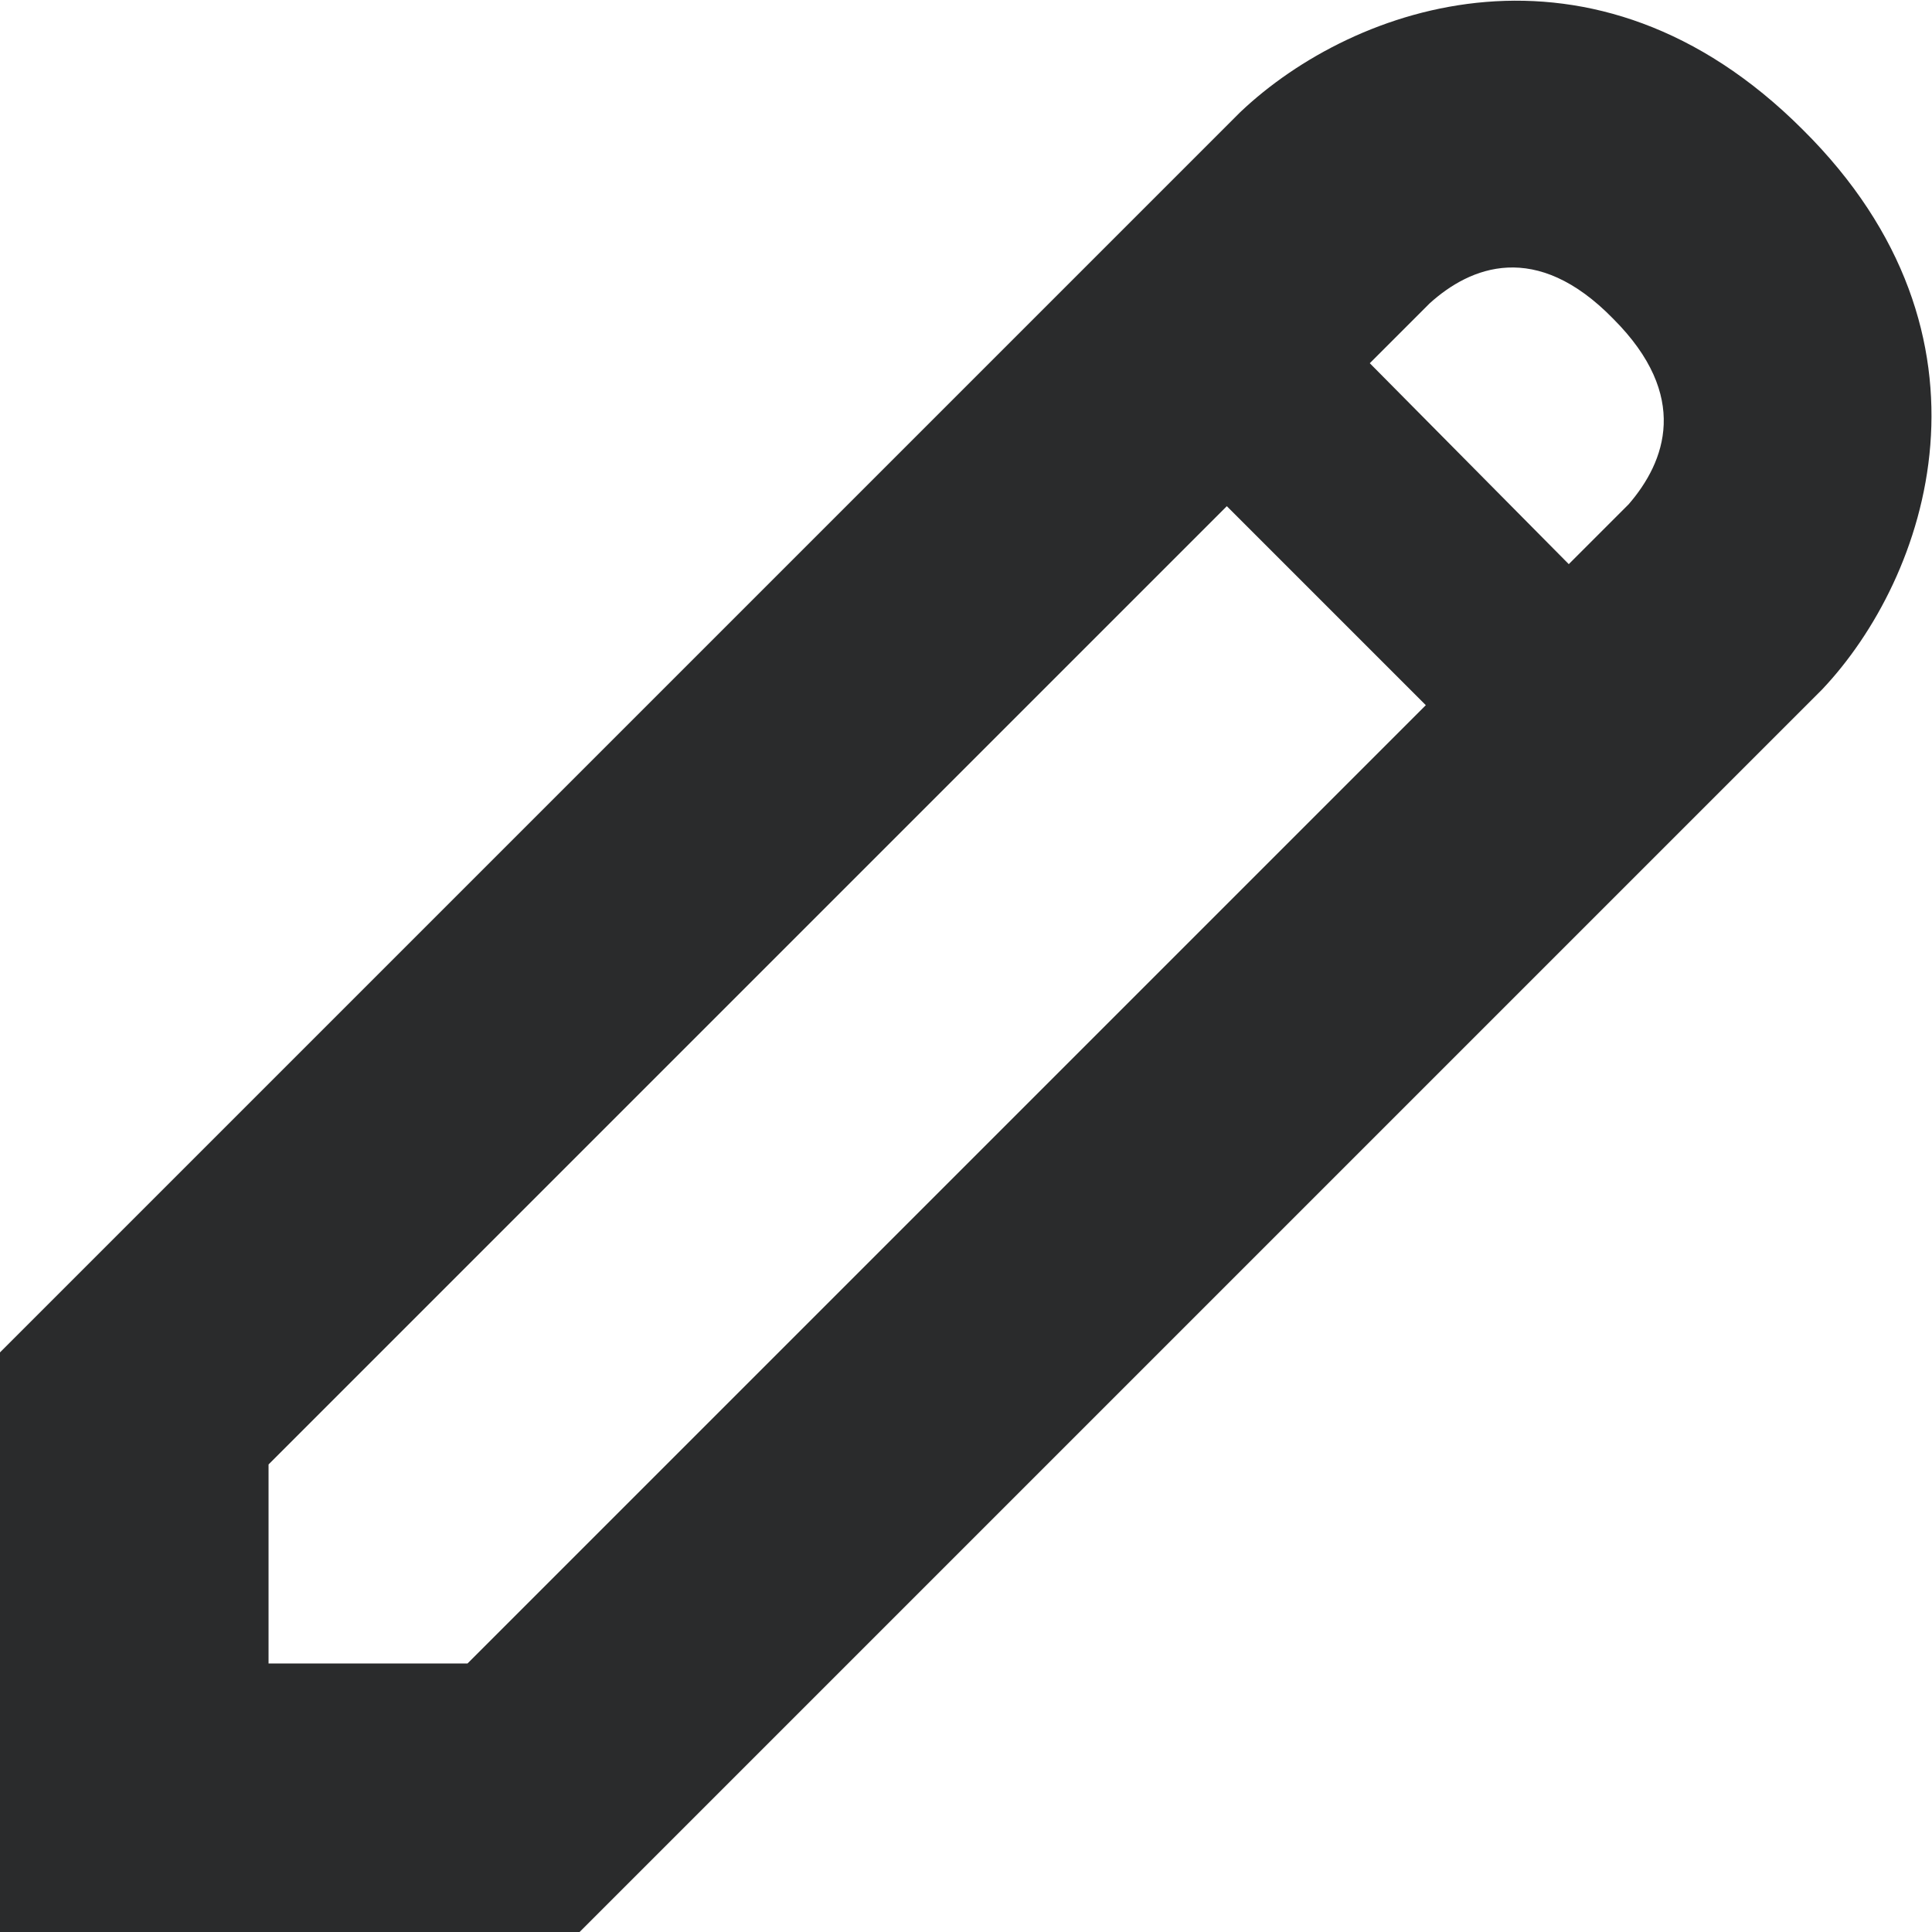
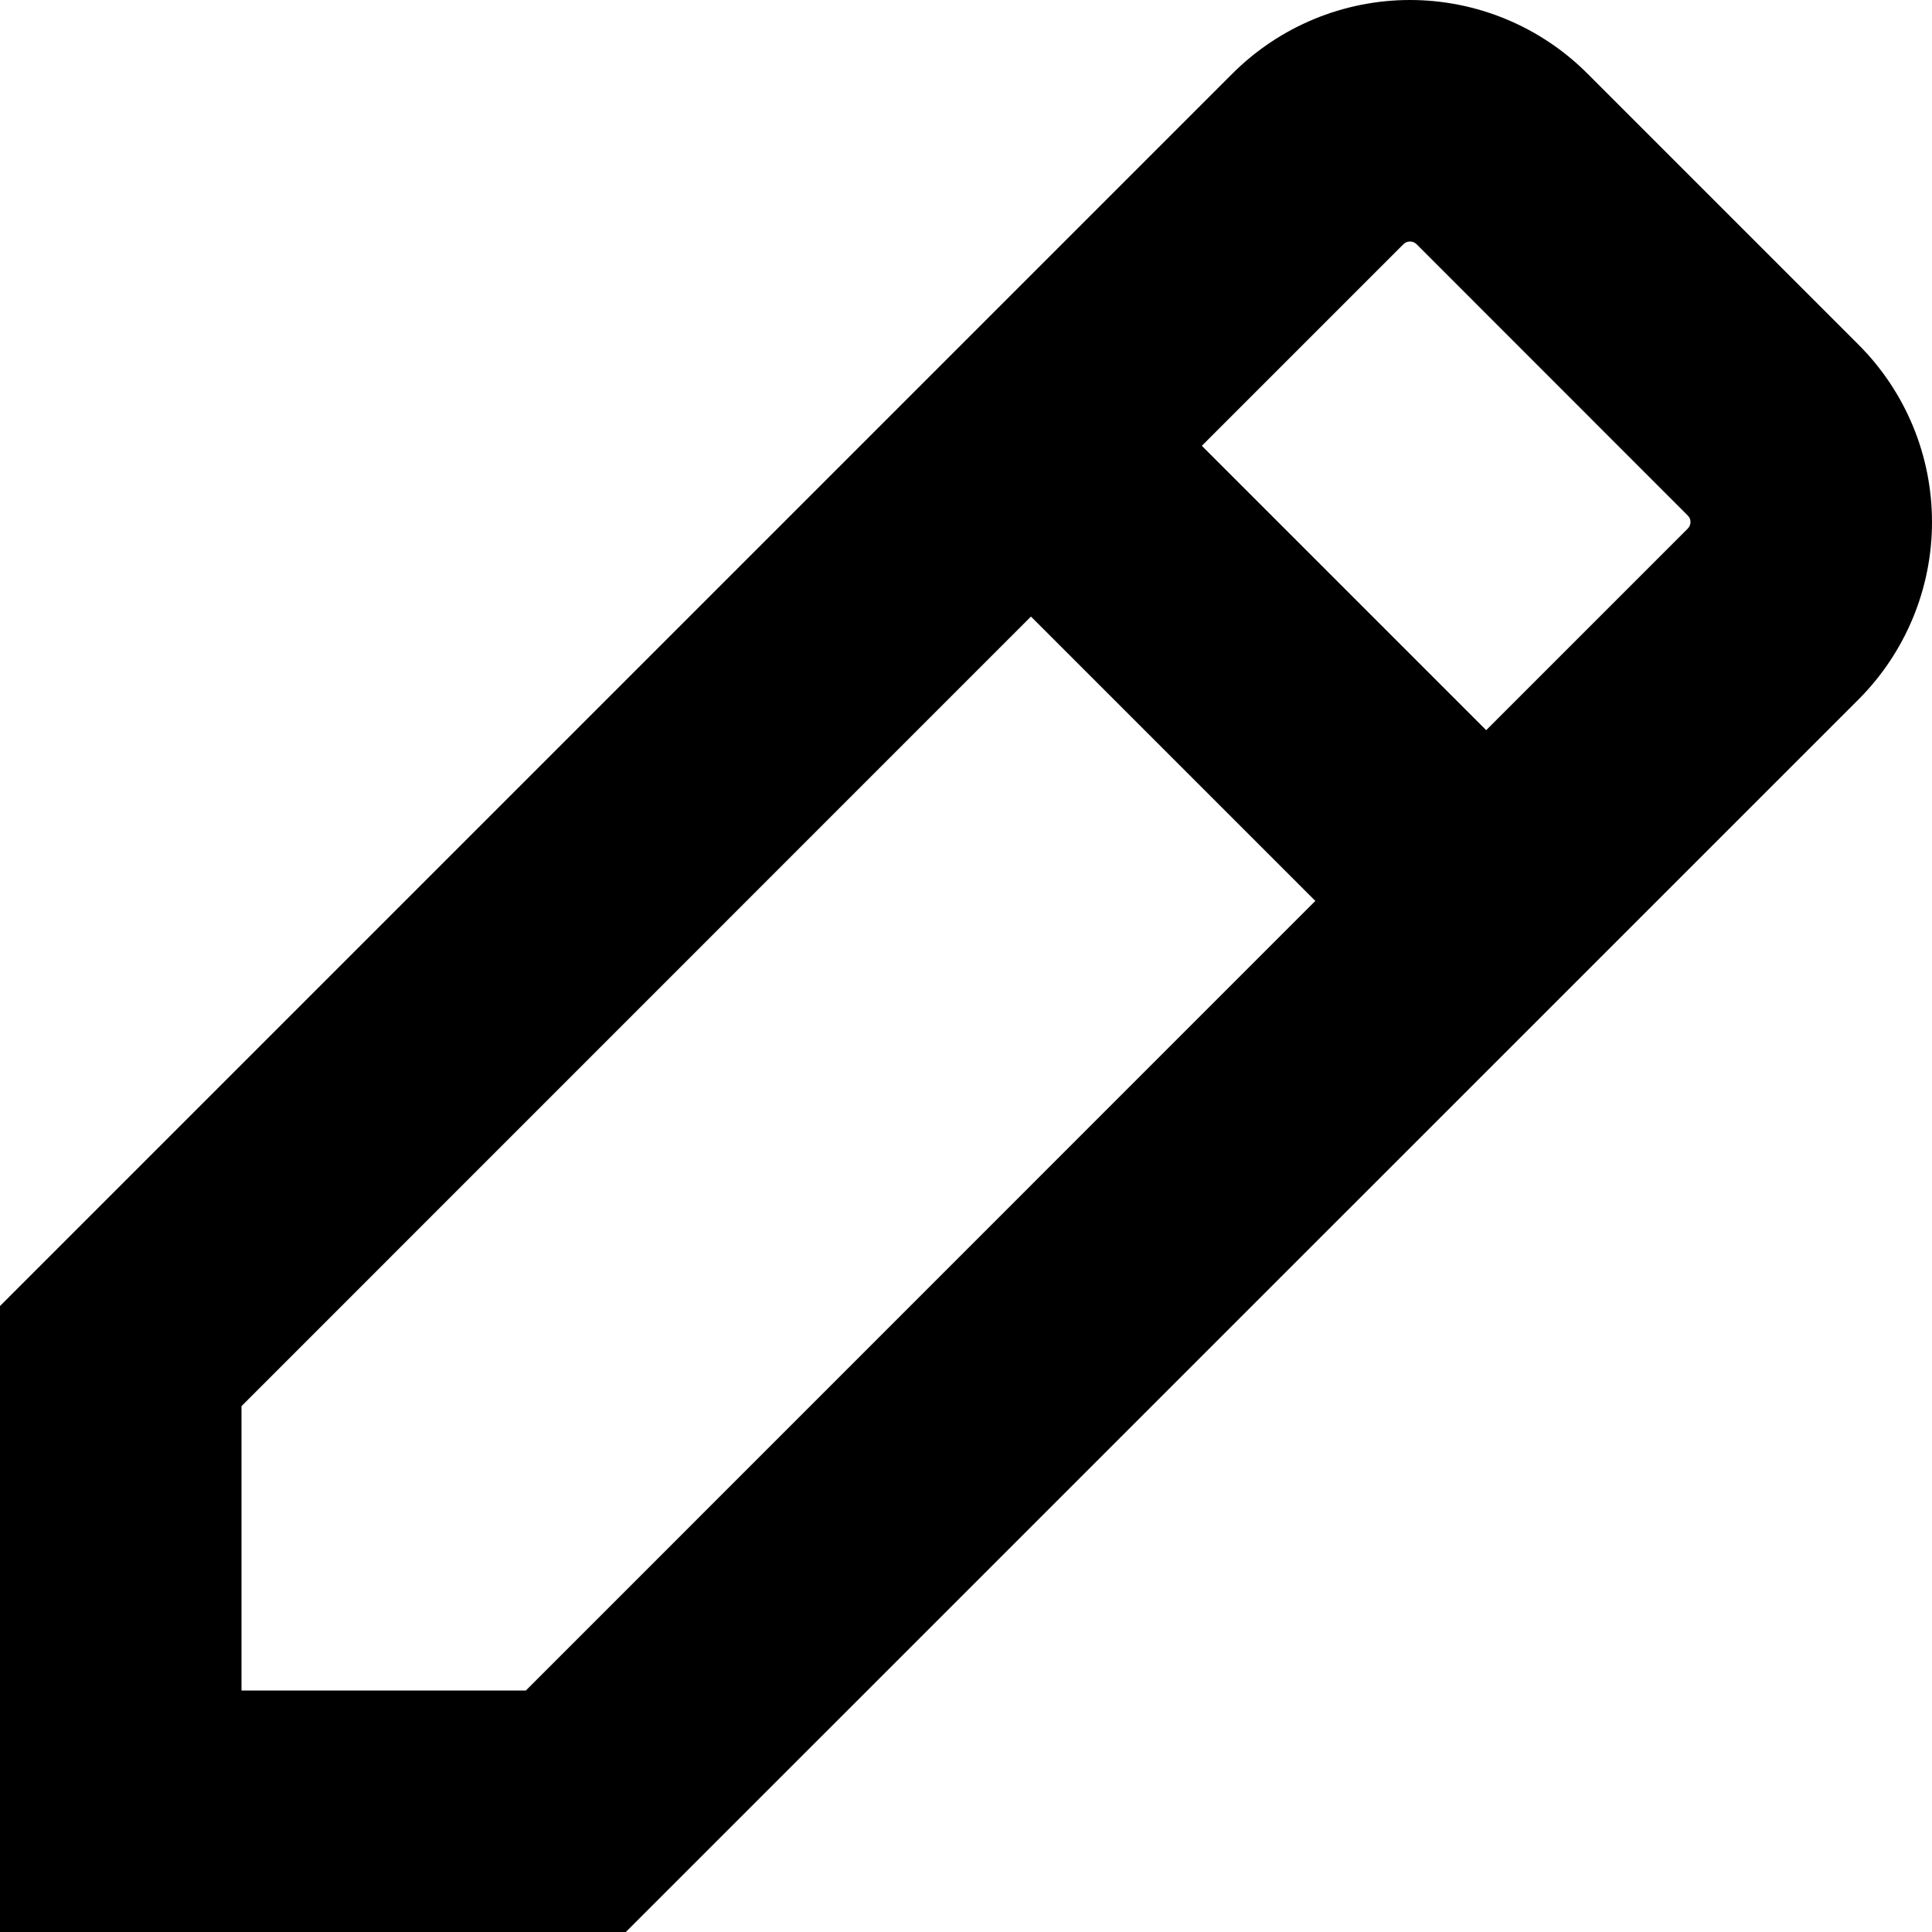
- <svg xmlns="http://www.w3.org/2000/svg" version="1.1" id="Layer_1" x="0px" y="0px" viewBox="0 0 100 100" style="enable-background:new 0 0 100 100;" xml:space="preserve">
-   <style type="text/css">
- 	.st0{fill:#2A2B2C;}
- </style>
-   <path class="st0" d="M93.3,6.7C82.5-4.1,70.1,0.2,64.2,5.8L0,70v30h30l64.3-64.3C99.8,29.9,104.1,17.4,93.3,6.7z M83.5,16.5  c4,4,2.7,7.4,0.8,9.6l-3.1,3.1L70.9,18.8l3.1-3.1C76.1,13.8,79.5,12.4,83.5,16.5z M24.2,86.1H13.9V75.8l49.6-49.6l10.3,10.3  L24.2,86.1z" />
+ <svg xmlns="http://www.w3.org/2000/svg" viewBox="0 0 16 16" fill="none">
+   <path fill-rule="evenodd" clip-rule="evenodd" fill="black" d="       M11.677,0       C11.126,0,10.598,0.219,10.208,0.608       L5.104,5.712       L0,10.816       V16       H5.183       L15.392,5.792       C15.781,5.402,16,4.874,16,4.323       C16,3.772,15.781,3.244,15.392,2.855       L13.145,0.608       C12.756,0.219,12.227,0,11.677,0       z        M9.953,3.692       L11.622,2.023       C11.637,2.008,11.656,2,11.677,2       C11.697,2,11.717,2.008,11.731,2.022       L13.977,4.269       C13.992,4.283,14,4.303,14,4.323       C14,4.344,13.992,4.363,13.977,4.378       L12.308,6.047       z        M8.538,5.106       L10.893,7.461       L4.355,14       H2       V11.645       z     " />
</svg>
